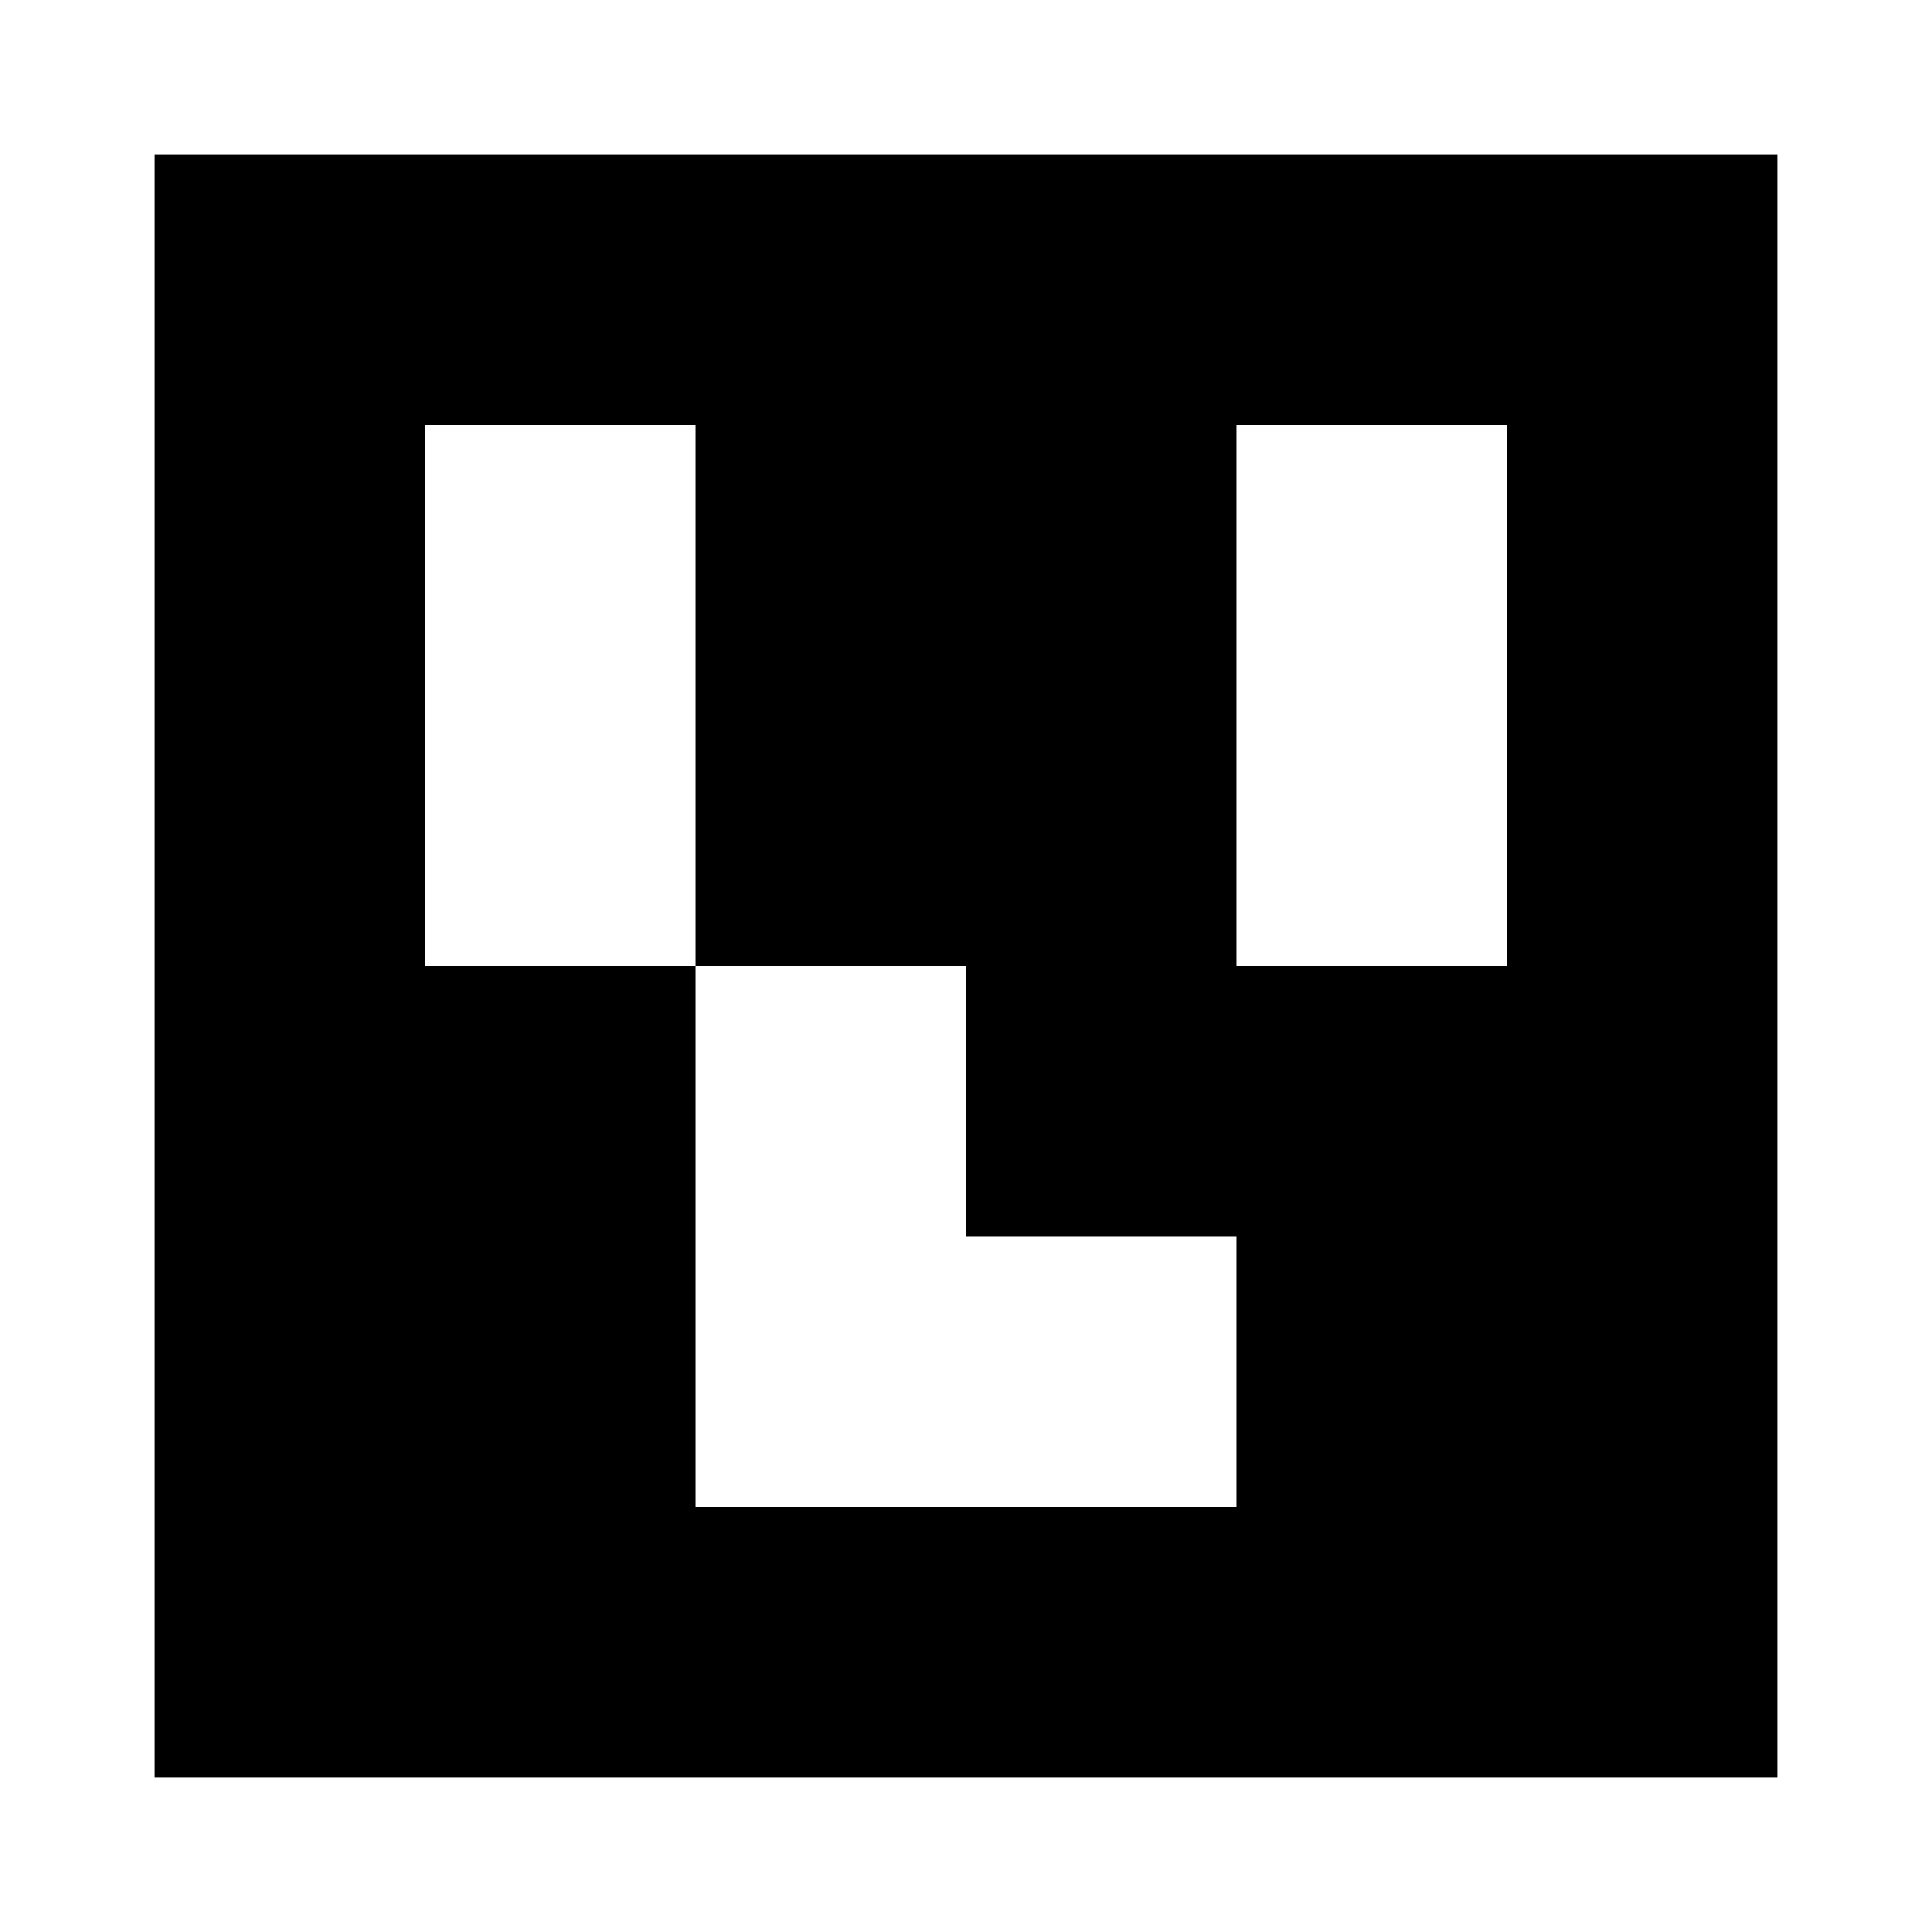
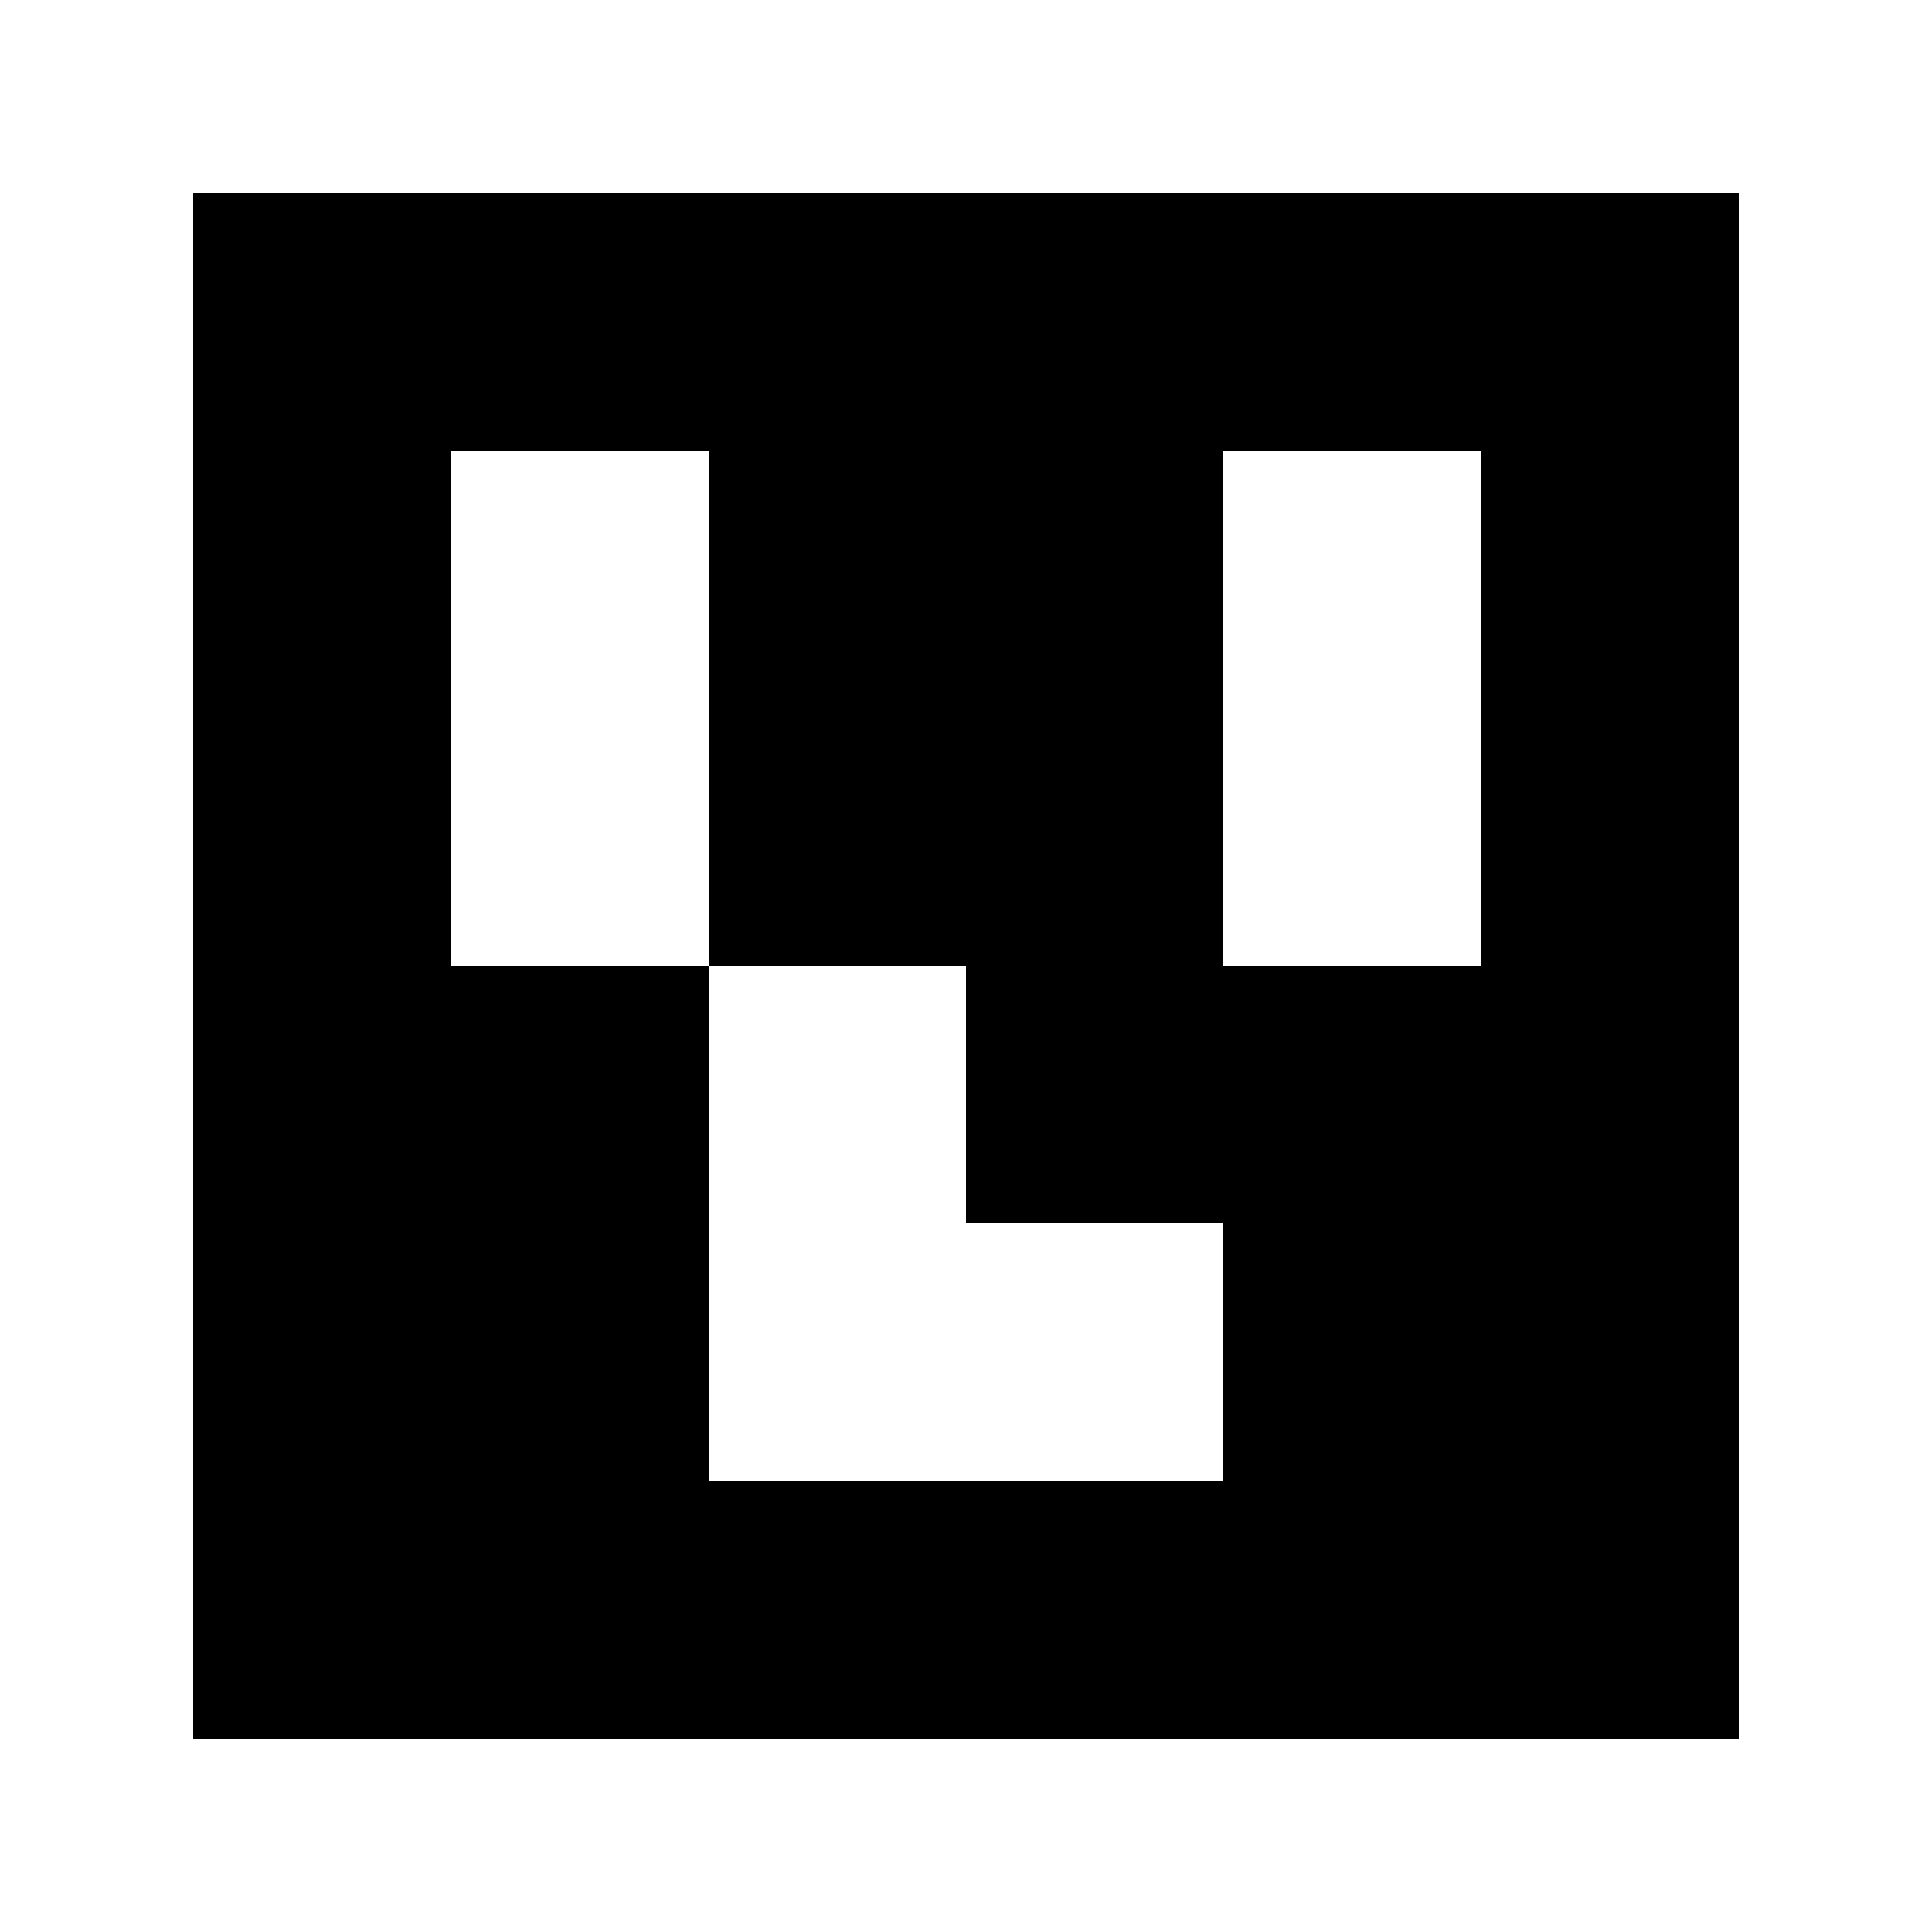
<svg xmlns="http://www.w3.org/2000/svg" viewBox="0 0 30 30" shape-rendering="crispEdges" width="500mm" height="500mm" version="1.1" id="svg24">
  <defs id="defs28" />
  <rect style="fill:#ffffff;stroke:#000000;stroke-width:0.06;stroke-linecap:round;stroke-linejoin:round" id="rect322" width="31.858" height="31.179" x="-0.85" y="-0.425" />
-   <g id="g268" transform="matrix(4.2,0,0,4.2,2.4,2.4)">
+   <g id="g268" transform="matrix(4,0,0,4,3,3)">
    <rect x="0" y="0" width="6" height="6" fill="#000000" id="rect2" />
    <rect width="1" height="1" x="1" y="1" fill="#ffffff" id="rect4" />
    <rect width="1" height="1.5" x="1" y="1" fill="#ffffff" id="rect6" />
    <rect width="1" height="1" x="4" y="1" fill="#ffffff" id="rect8" />
    <rect width="1" height="1.5" x="4" y="1" fill="#ffffff" id="rect10" />
    <rect width="1" height="1" x="1" y="2" fill="#ffffff" id="rect12" />
    <rect width="1" height="1" x="4" y="2" fill="#ffffff" id="rect14" />
    <rect width="1" height="1" x="2" y="3" fill="#ffffff" id="rect16" />
    <rect width="1" height="1.5" x="2" y="3" fill="#ffffff" id="rect18" />
    <rect width="1.5" height="1" x="2" y="4" fill="#ffffff" id="rect20" />
    <rect width="1" height="1" x="3" y="4" fill="#ffffff" id="rect22" />
  </g>
</svg>
